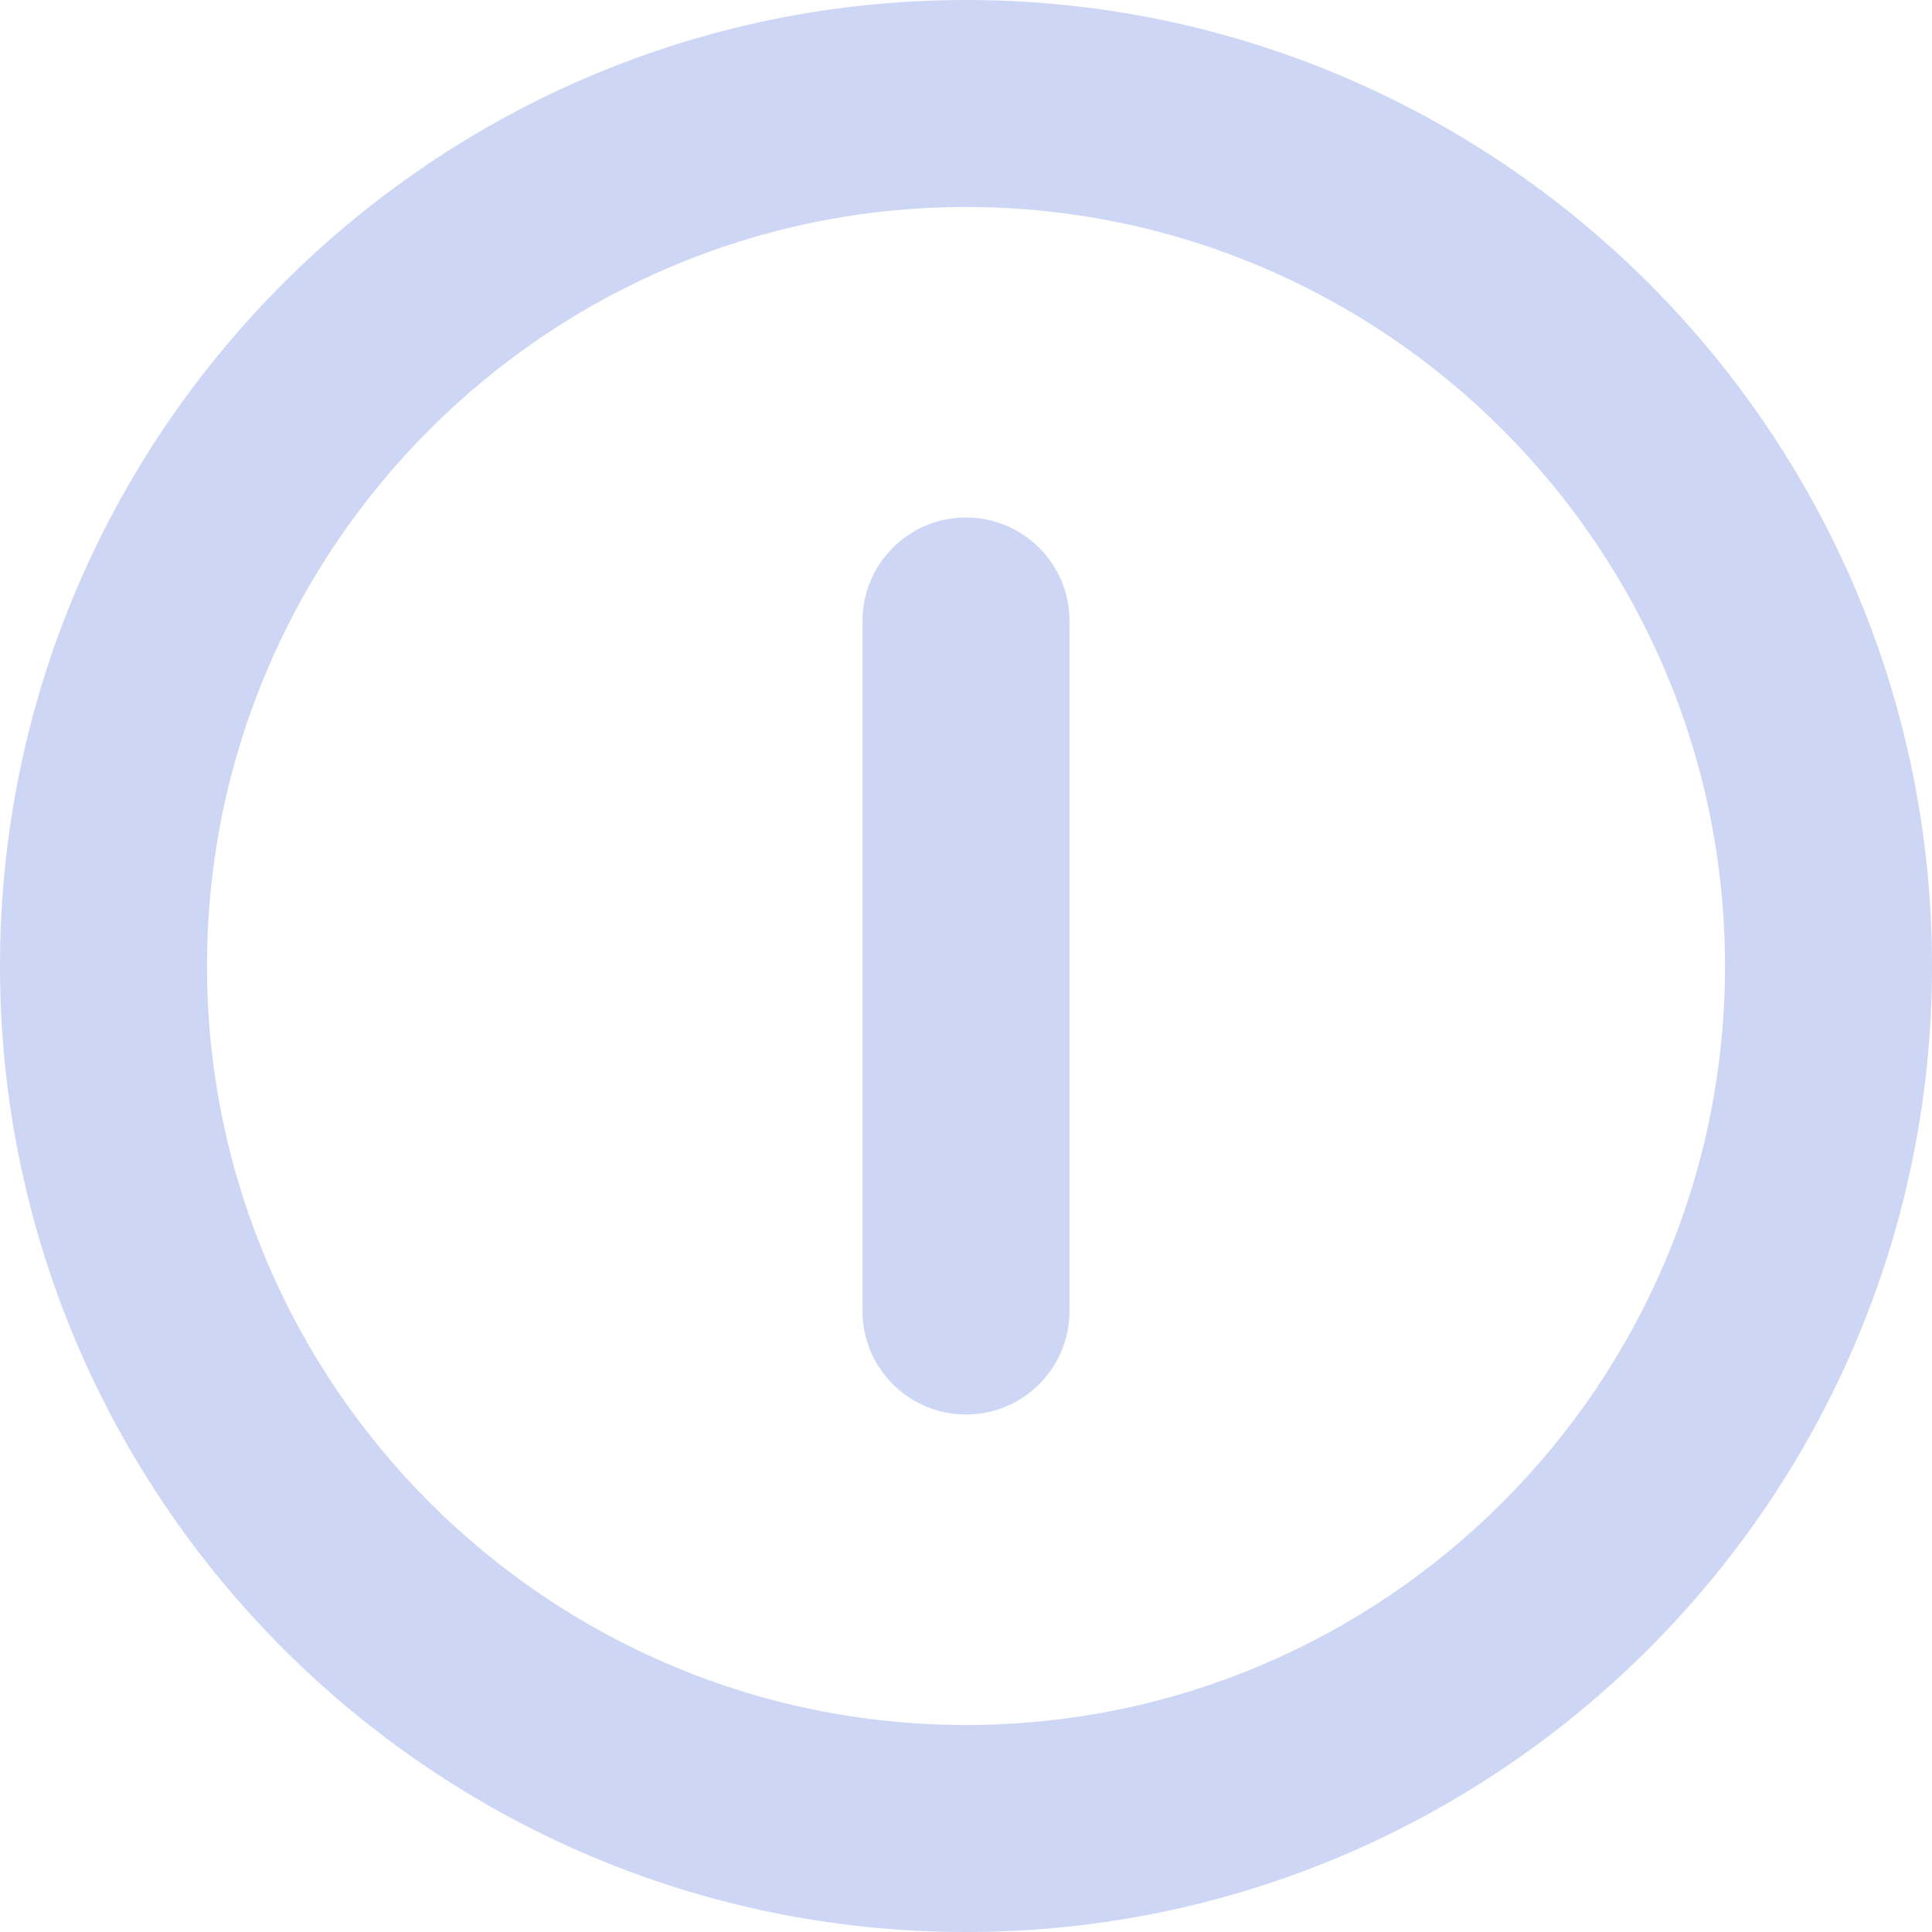
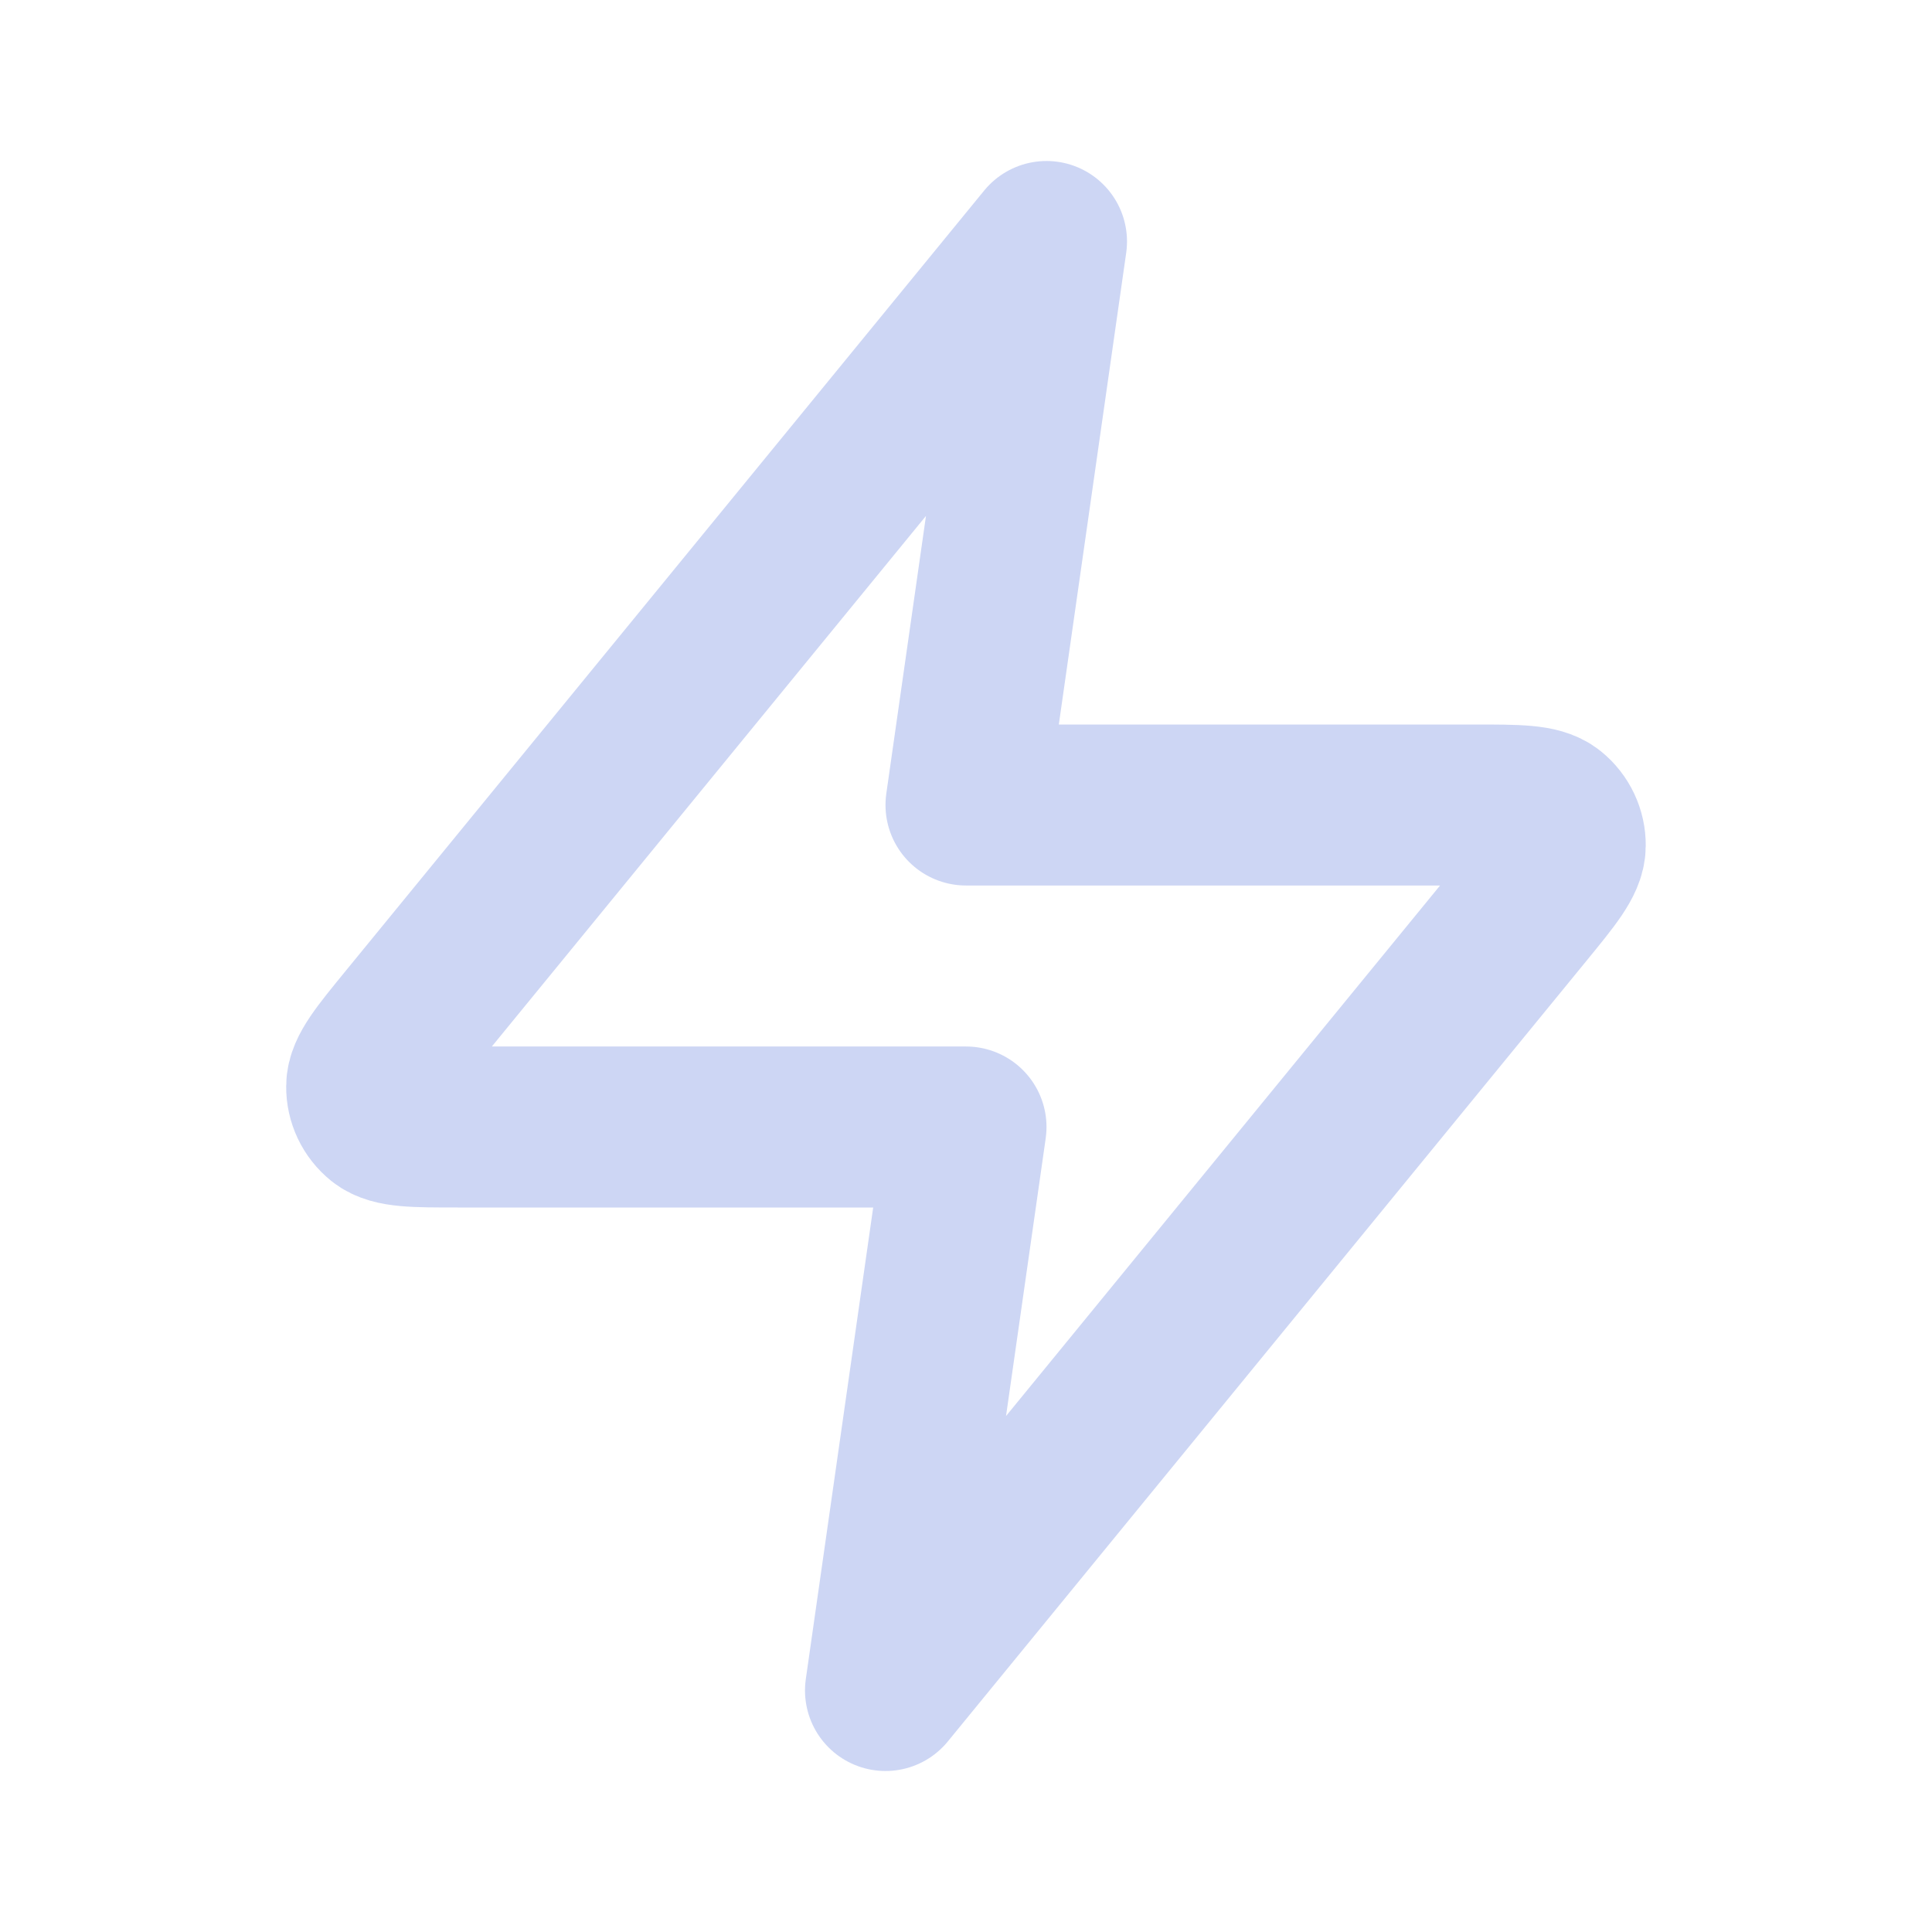
- <svg xmlns="http://www.w3.org/2000/svg" height="800px" width="800px" version="1.1" id="Layer_1" viewBox="0 0 512 512" xml:space="preserve">
-   <g>
-     <path style="fill:#cdd6f4;" d="M256,512C114.842,512,0,397.158,0,256S114.842,0,256,0s256,114.842,256,256S397.158,512,256,512z    M256,54.857C145.09,54.857,54.857,145.09,54.857,256S145.09,457.143,256,457.143S457.143,366.91,457.143,256   S366.91,54.857,256,54.857z" />
-     <path style="fill:#cdd6f4;" d="M256,374.857c-15.148,0-27.429-12.281-27.429-27.429V164.571c0-15.148,12.281-27.429,27.429-27.429   c15.148,0,27.429,12.281,27.429,27.429v182.857C283.429,362.576,271.148,374.857,256,374.857z" />
-   </g>
+ <svg xmlns="http://www.w3.org/2000/svg" width="800px" height="800px" viewBox="0 0 24 24" fill="none">
+   <path d="M13 3L5.069 12.693C4.727 13.111 4.556 13.32 4.555 13.496C4.553 13.649 4.622 13.794 4.741 13.89C4.879 14 5.148 14 5.688 14H12L11 21L18.93 11.307C19.272 10.889 19.443 10.68 19.444 10.504C19.446 10.351 19.377 10.206 19.258 10.11C19.12 10 18.851 10 18.311 10H12L13 3Z" stroke="#cdd6f4" stroke-width="2" stroke-linecap="round" stroke-linejoin="round" />
</svg>
